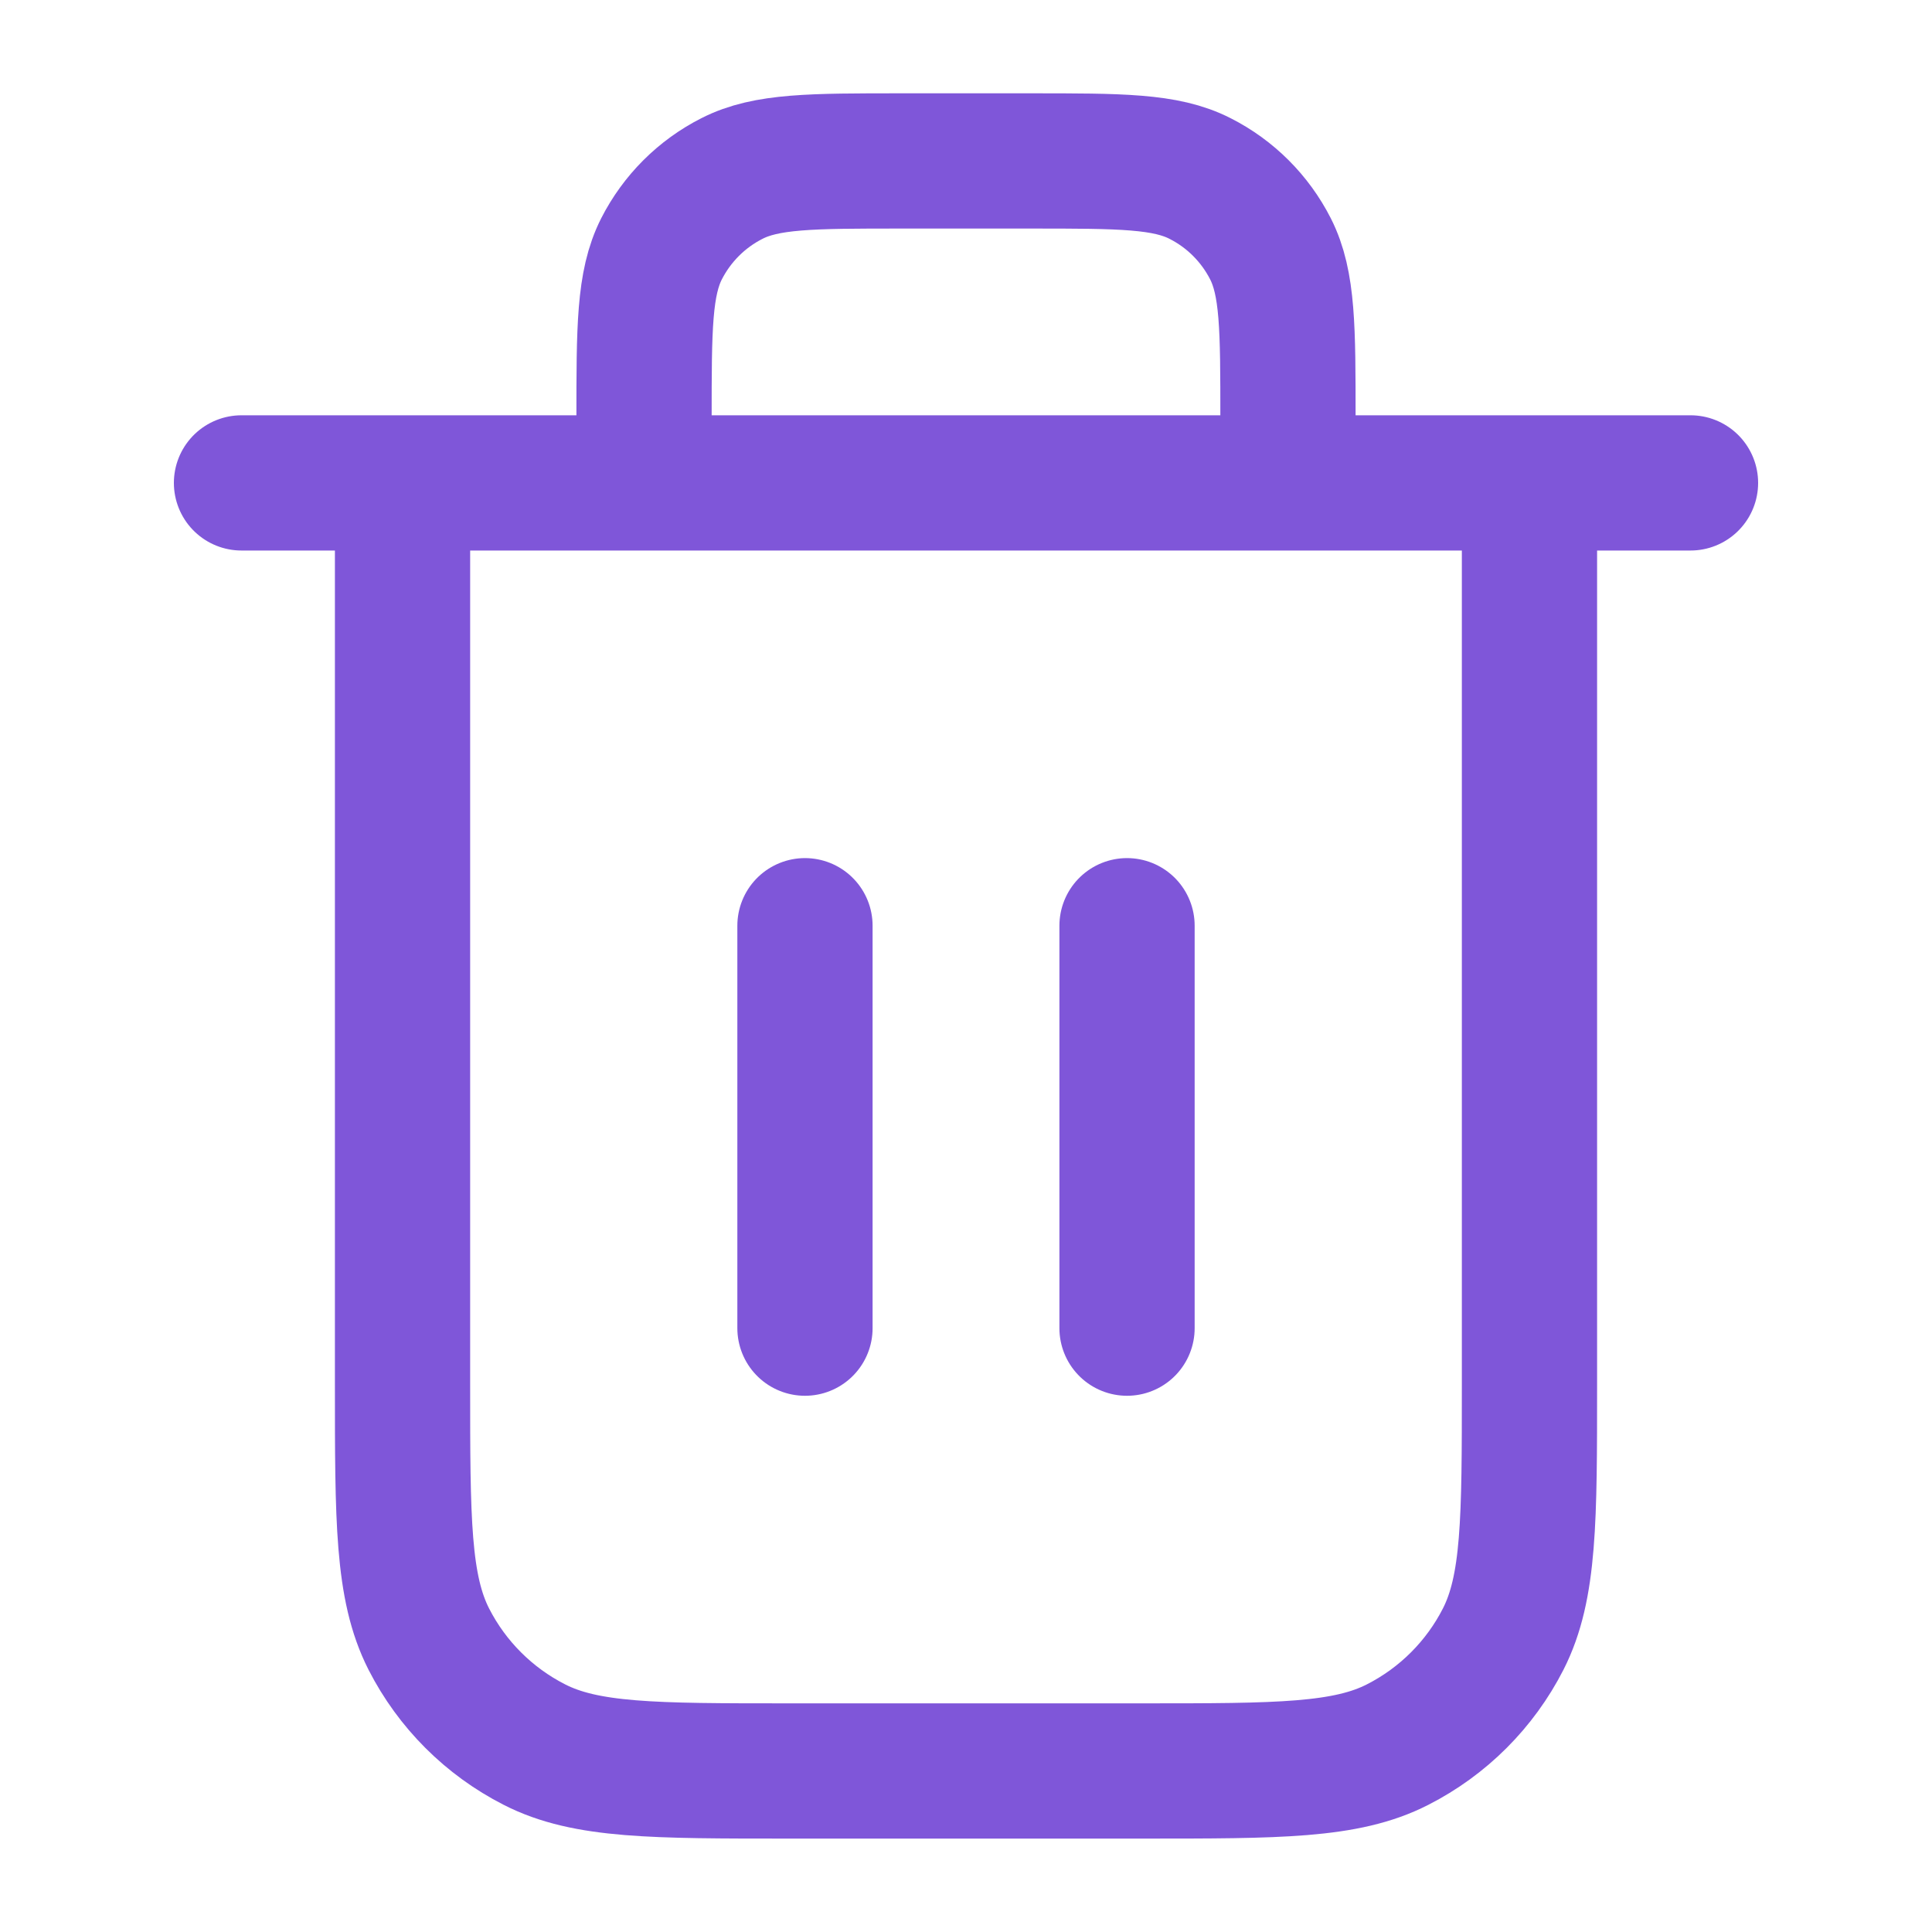
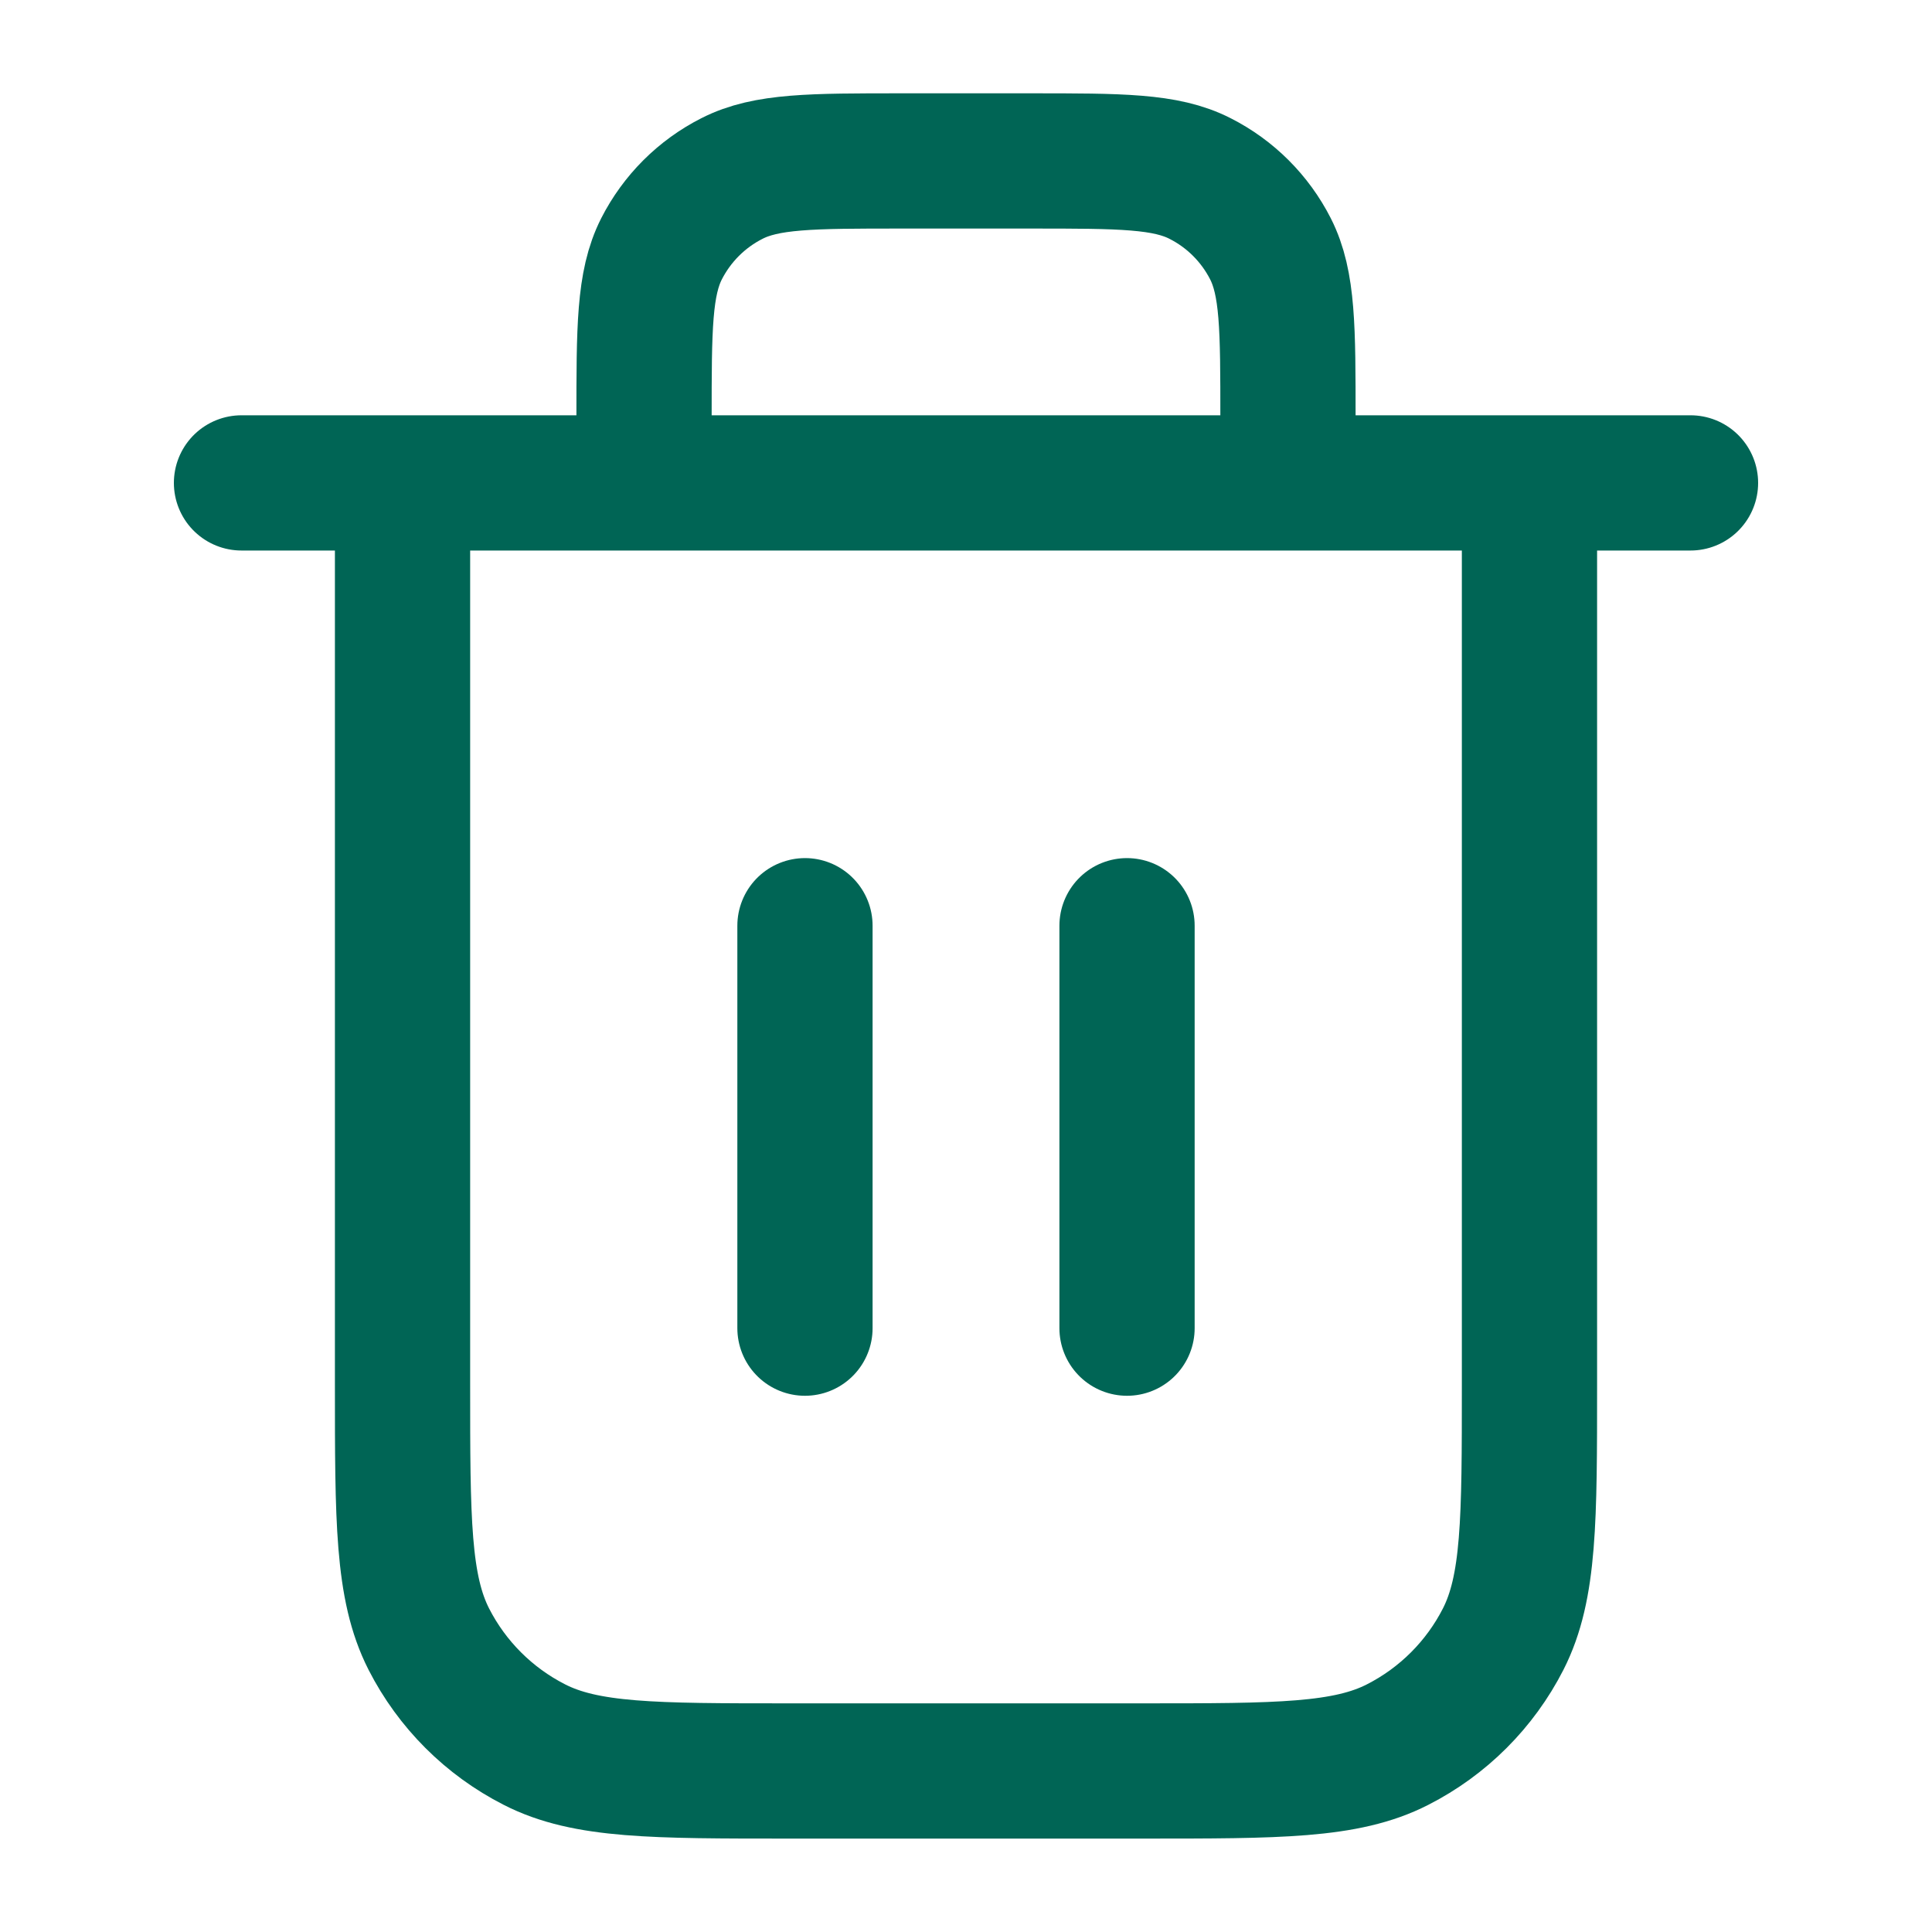
<svg xmlns="http://www.w3.org/2000/svg" width="20" height="20" viewBox="0 0 20 20" fill="none">
-   <path d="M13.333 4.999V4.333C13.333 3.399 13.333 2.933 13.152 2.576C12.992 2.262 12.737 2.007 12.423 1.848C12.067 1.666 11.6 1.666 10.667 1.666H9.333C8.4 1.666 7.933 1.666 7.577 1.848C7.263 2.007 7.008 2.262 6.848 2.576C6.667 2.933 6.667 3.399 6.667 4.333V4.999M8.333 9.583V13.749M11.667 9.583V13.749M2.5 4.999H17.5M15.833 4.999V14.333C15.833 15.733 15.833 16.433 15.561 16.968C15.321 17.438 14.939 17.82 14.468 18.06C13.934 18.333 13.233 18.333 11.833 18.333H8.167C6.767 18.333 6.066 18.333 5.532 18.06C5.061 17.82 4.679 17.438 4.439 16.968C4.167 16.433 4.167 15.733 4.167 14.333V4.999" stroke="#7F56D9" stroke-width="1.4" stroke-linecap="round" stroke-linejoin="round" />
+   <path d="M13.333 4.999V4.333C13.333 3.399 13.333 2.933 13.152 2.576C12.992 2.262 12.737 2.007 12.423 1.848C12.067 1.666 11.6 1.666 10.667 1.666H9.333C8.4 1.666 7.933 1.666 7.577 1.848C7.263 2.007 7.008 2.262 6.848 2.576C6.667 2.933 6.667 3.399 6.667 4.333V4.999M8.333 9.583V13.749M11.667 9.583V13.749M2.5 4.999H17.5M15.833 4.999V14.333C15.833 15.733 15.833 16.433 15.561 16.968C15.321 17.438 14.939 17.82 14.468 18.06C13.934 18.333 13.233 18.333 11.833 18.333H8.167C6.767 18.333 6.066 18.333 5.532 18.06C5.061 17.82 4.679 17.438 4.439 16.968C4.167 16.433 4.167 15.733 4.167 14.333V4.999" stroke="#006555" stroke-width="1.4" stroke-linecap="round" stroke-linejoin="round" />
</svg>
